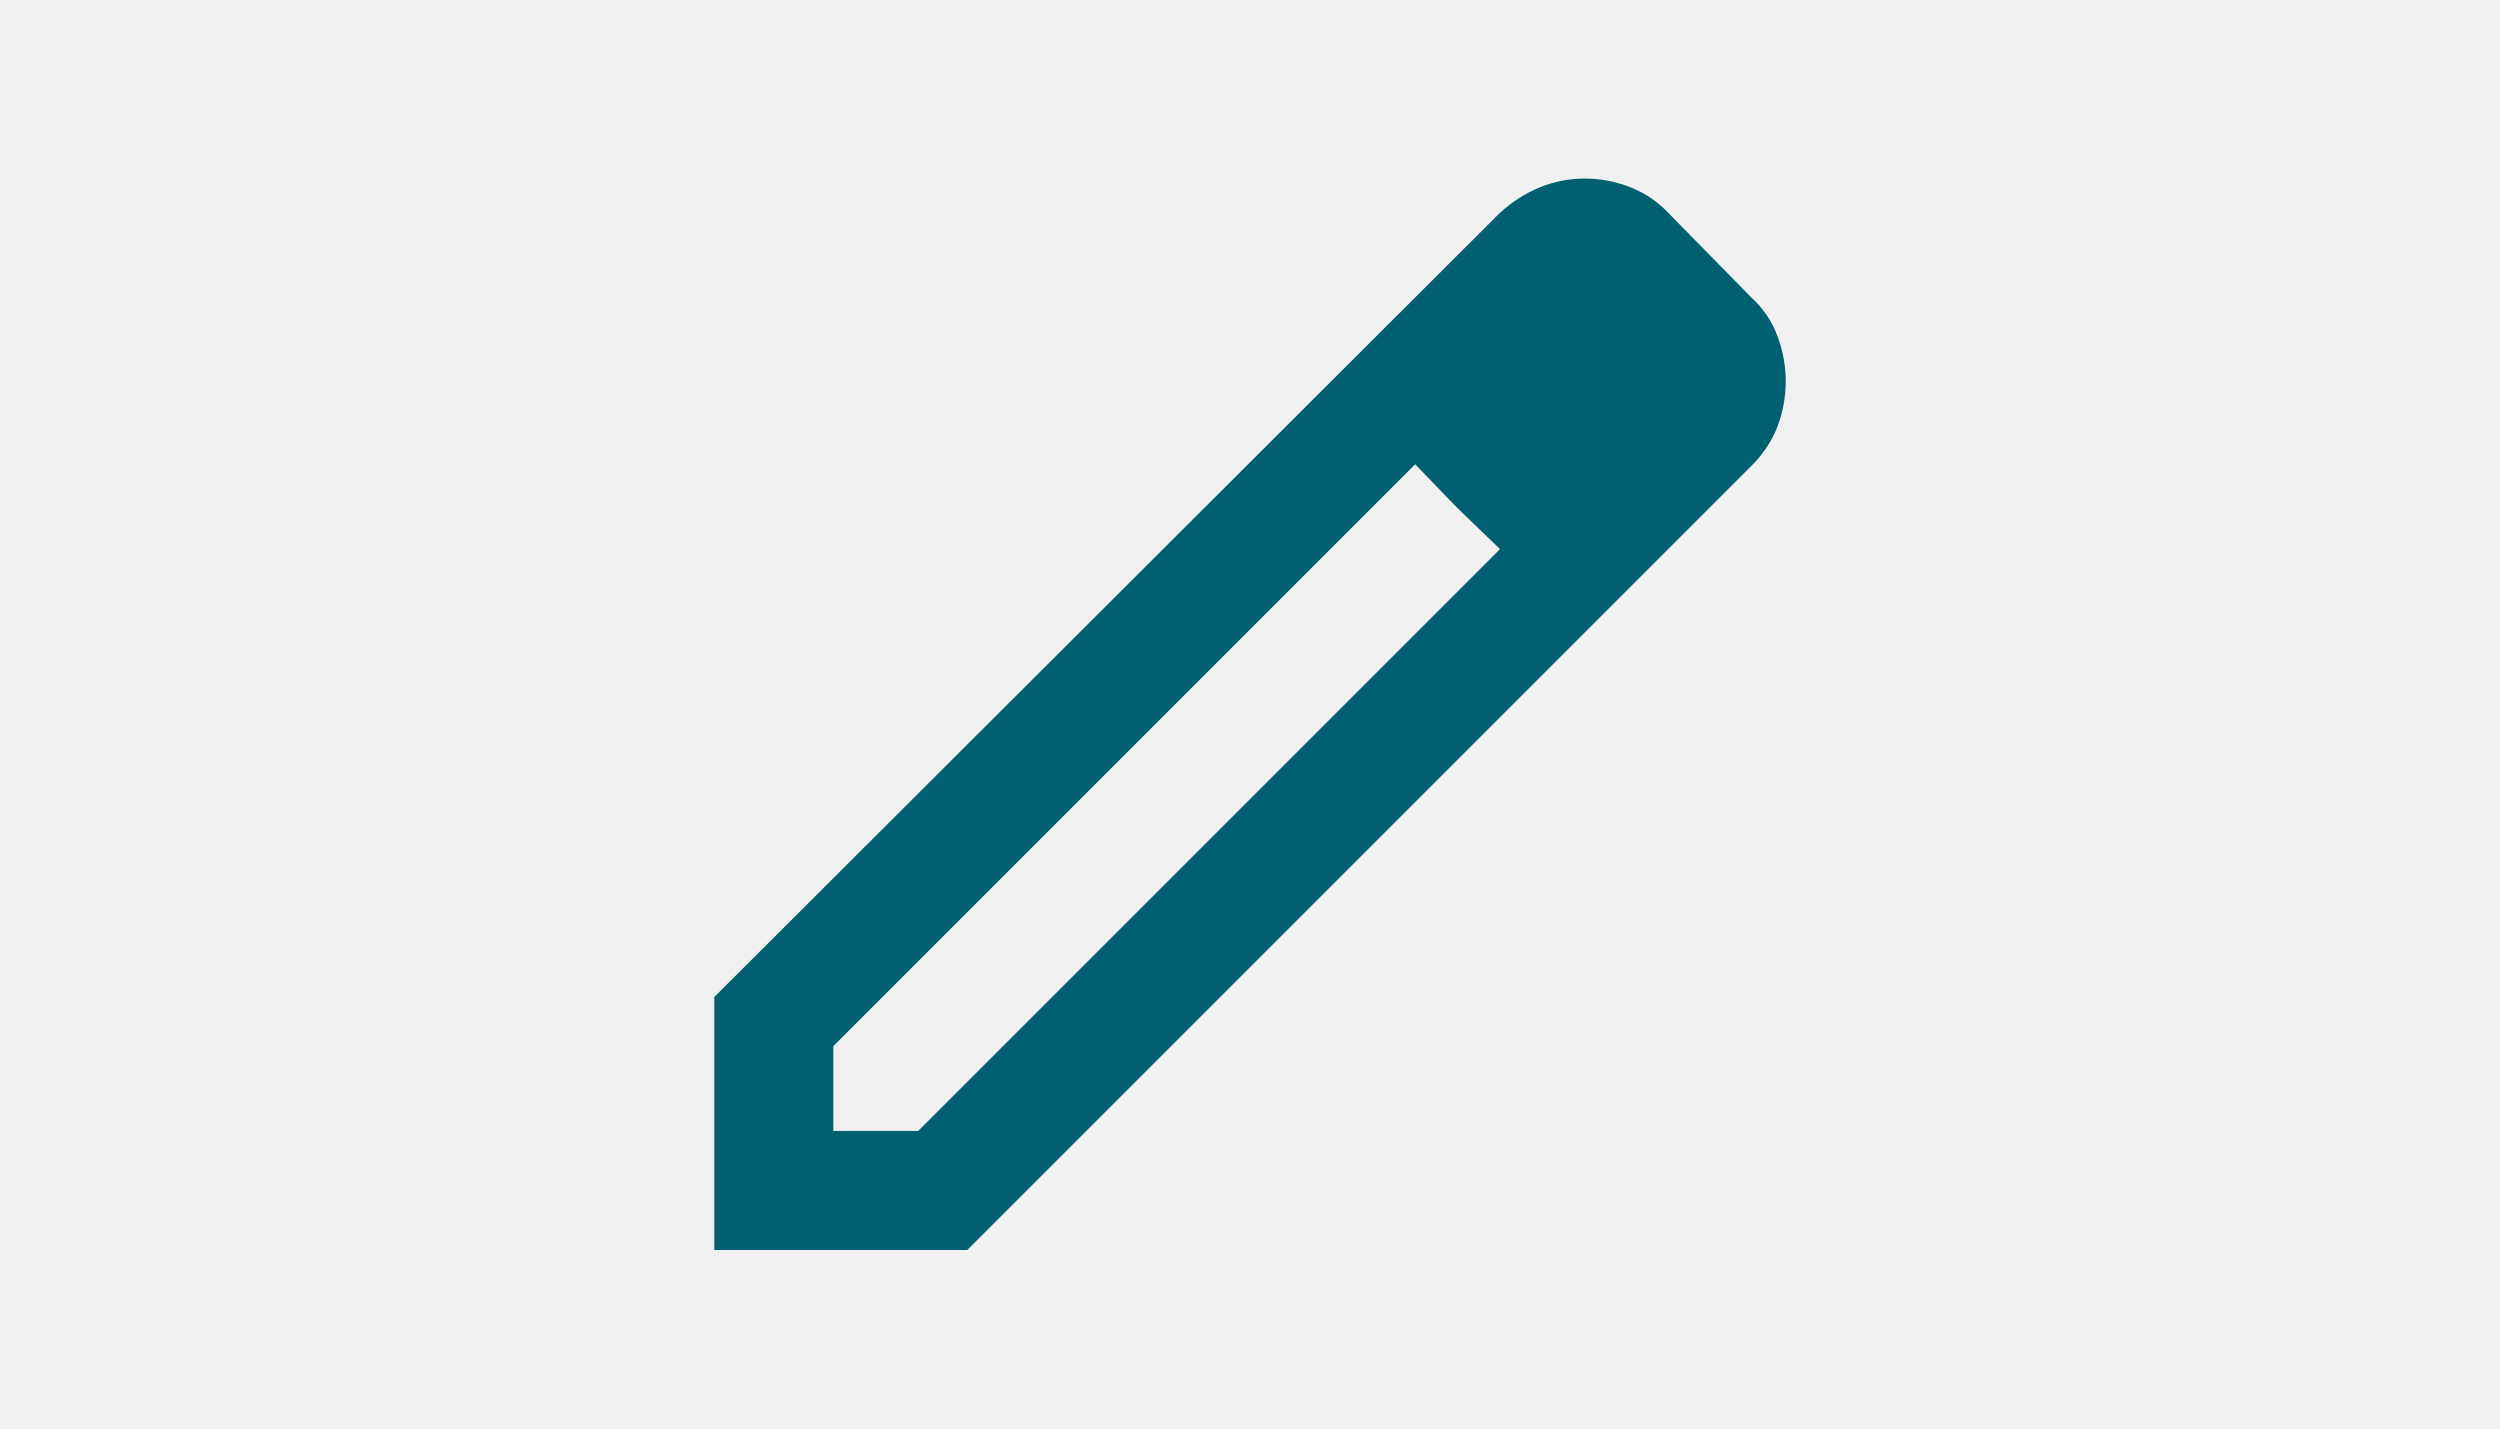
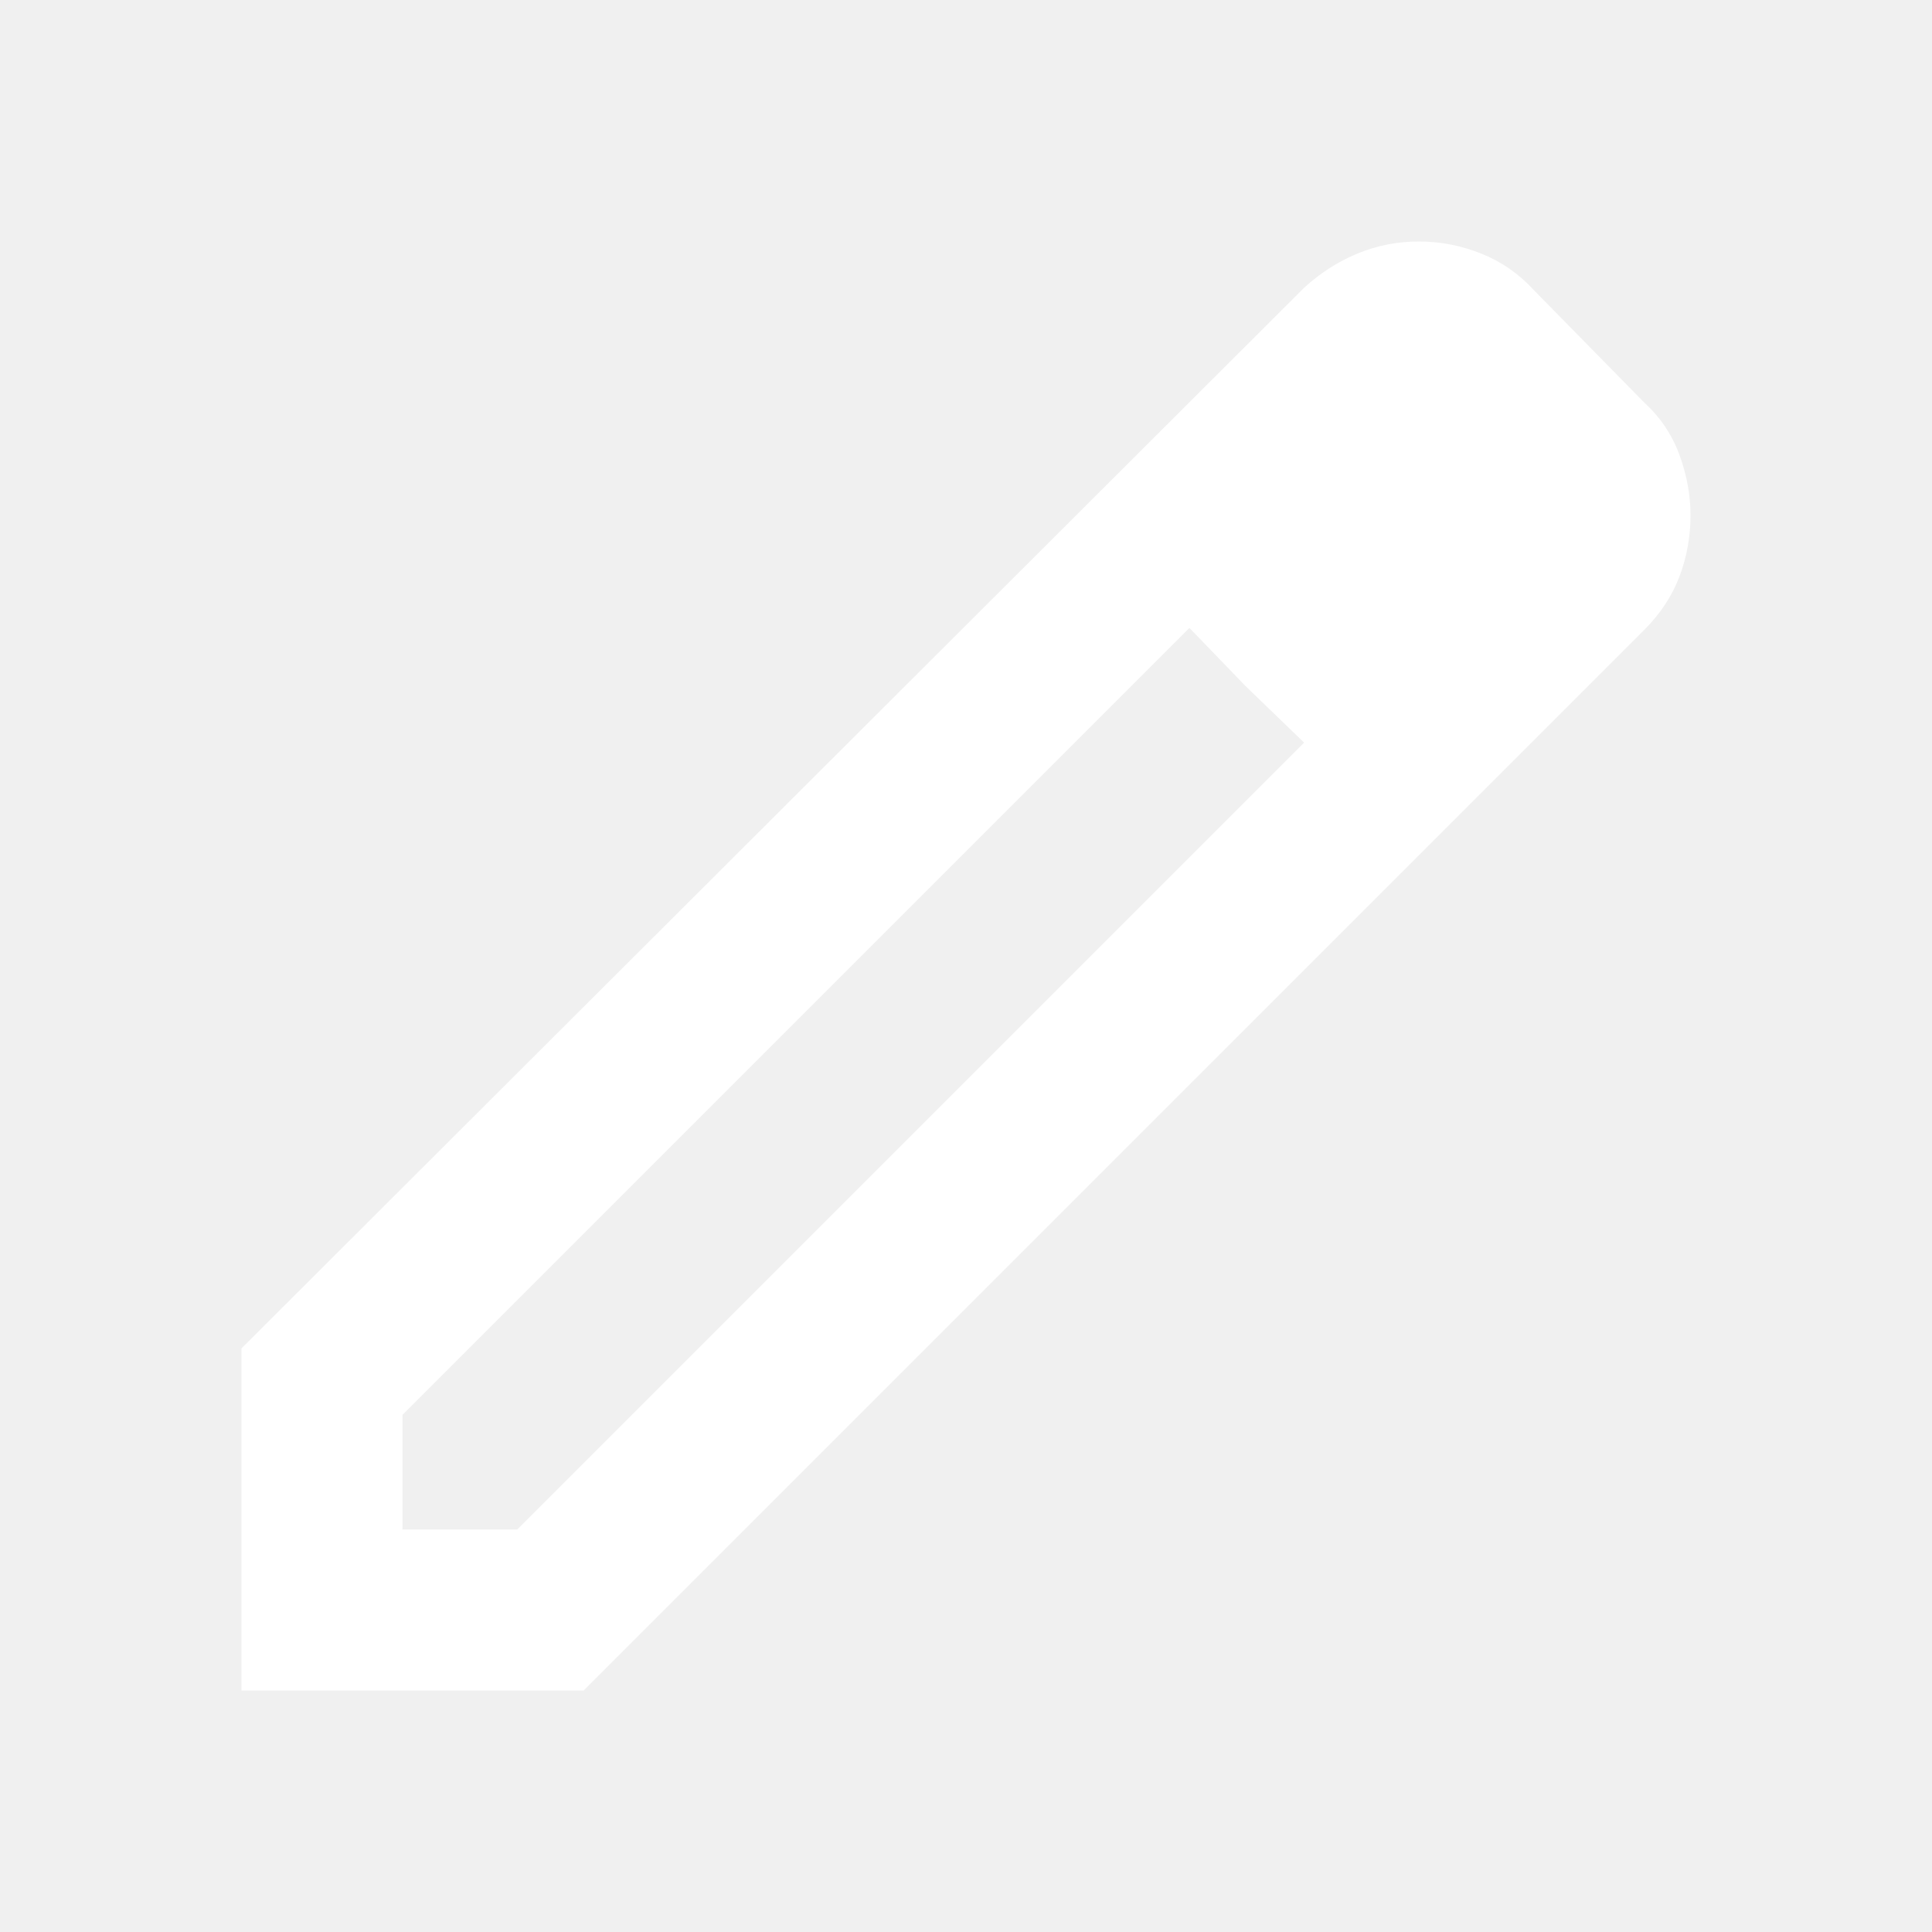
- <svg xmlns="http://www.w3.org/2000/svg" height="24px" viewBox="0 -960 960 960" width="42px" fill="#005F70">
+ <svg xmlns="http://www.w3.org/2000/svg" height="24px" viewBox="0 -960 960 960" width="24px" fill="#FFFFFF">
  <path d="M200-200h57l391-391-57-57-391 391v57Zm-80 80v-170l528-527q12-11 26.5-17t30.5-6q16 0 31 6t26 18l55 56q12 11 17.5 26t5.5 30q0 16-5.5 30.5T817-647L290-120H120Zm640-584-56-56 56 56Zm-141 85-28-29 57 57-29-28Z" />
</svg>
